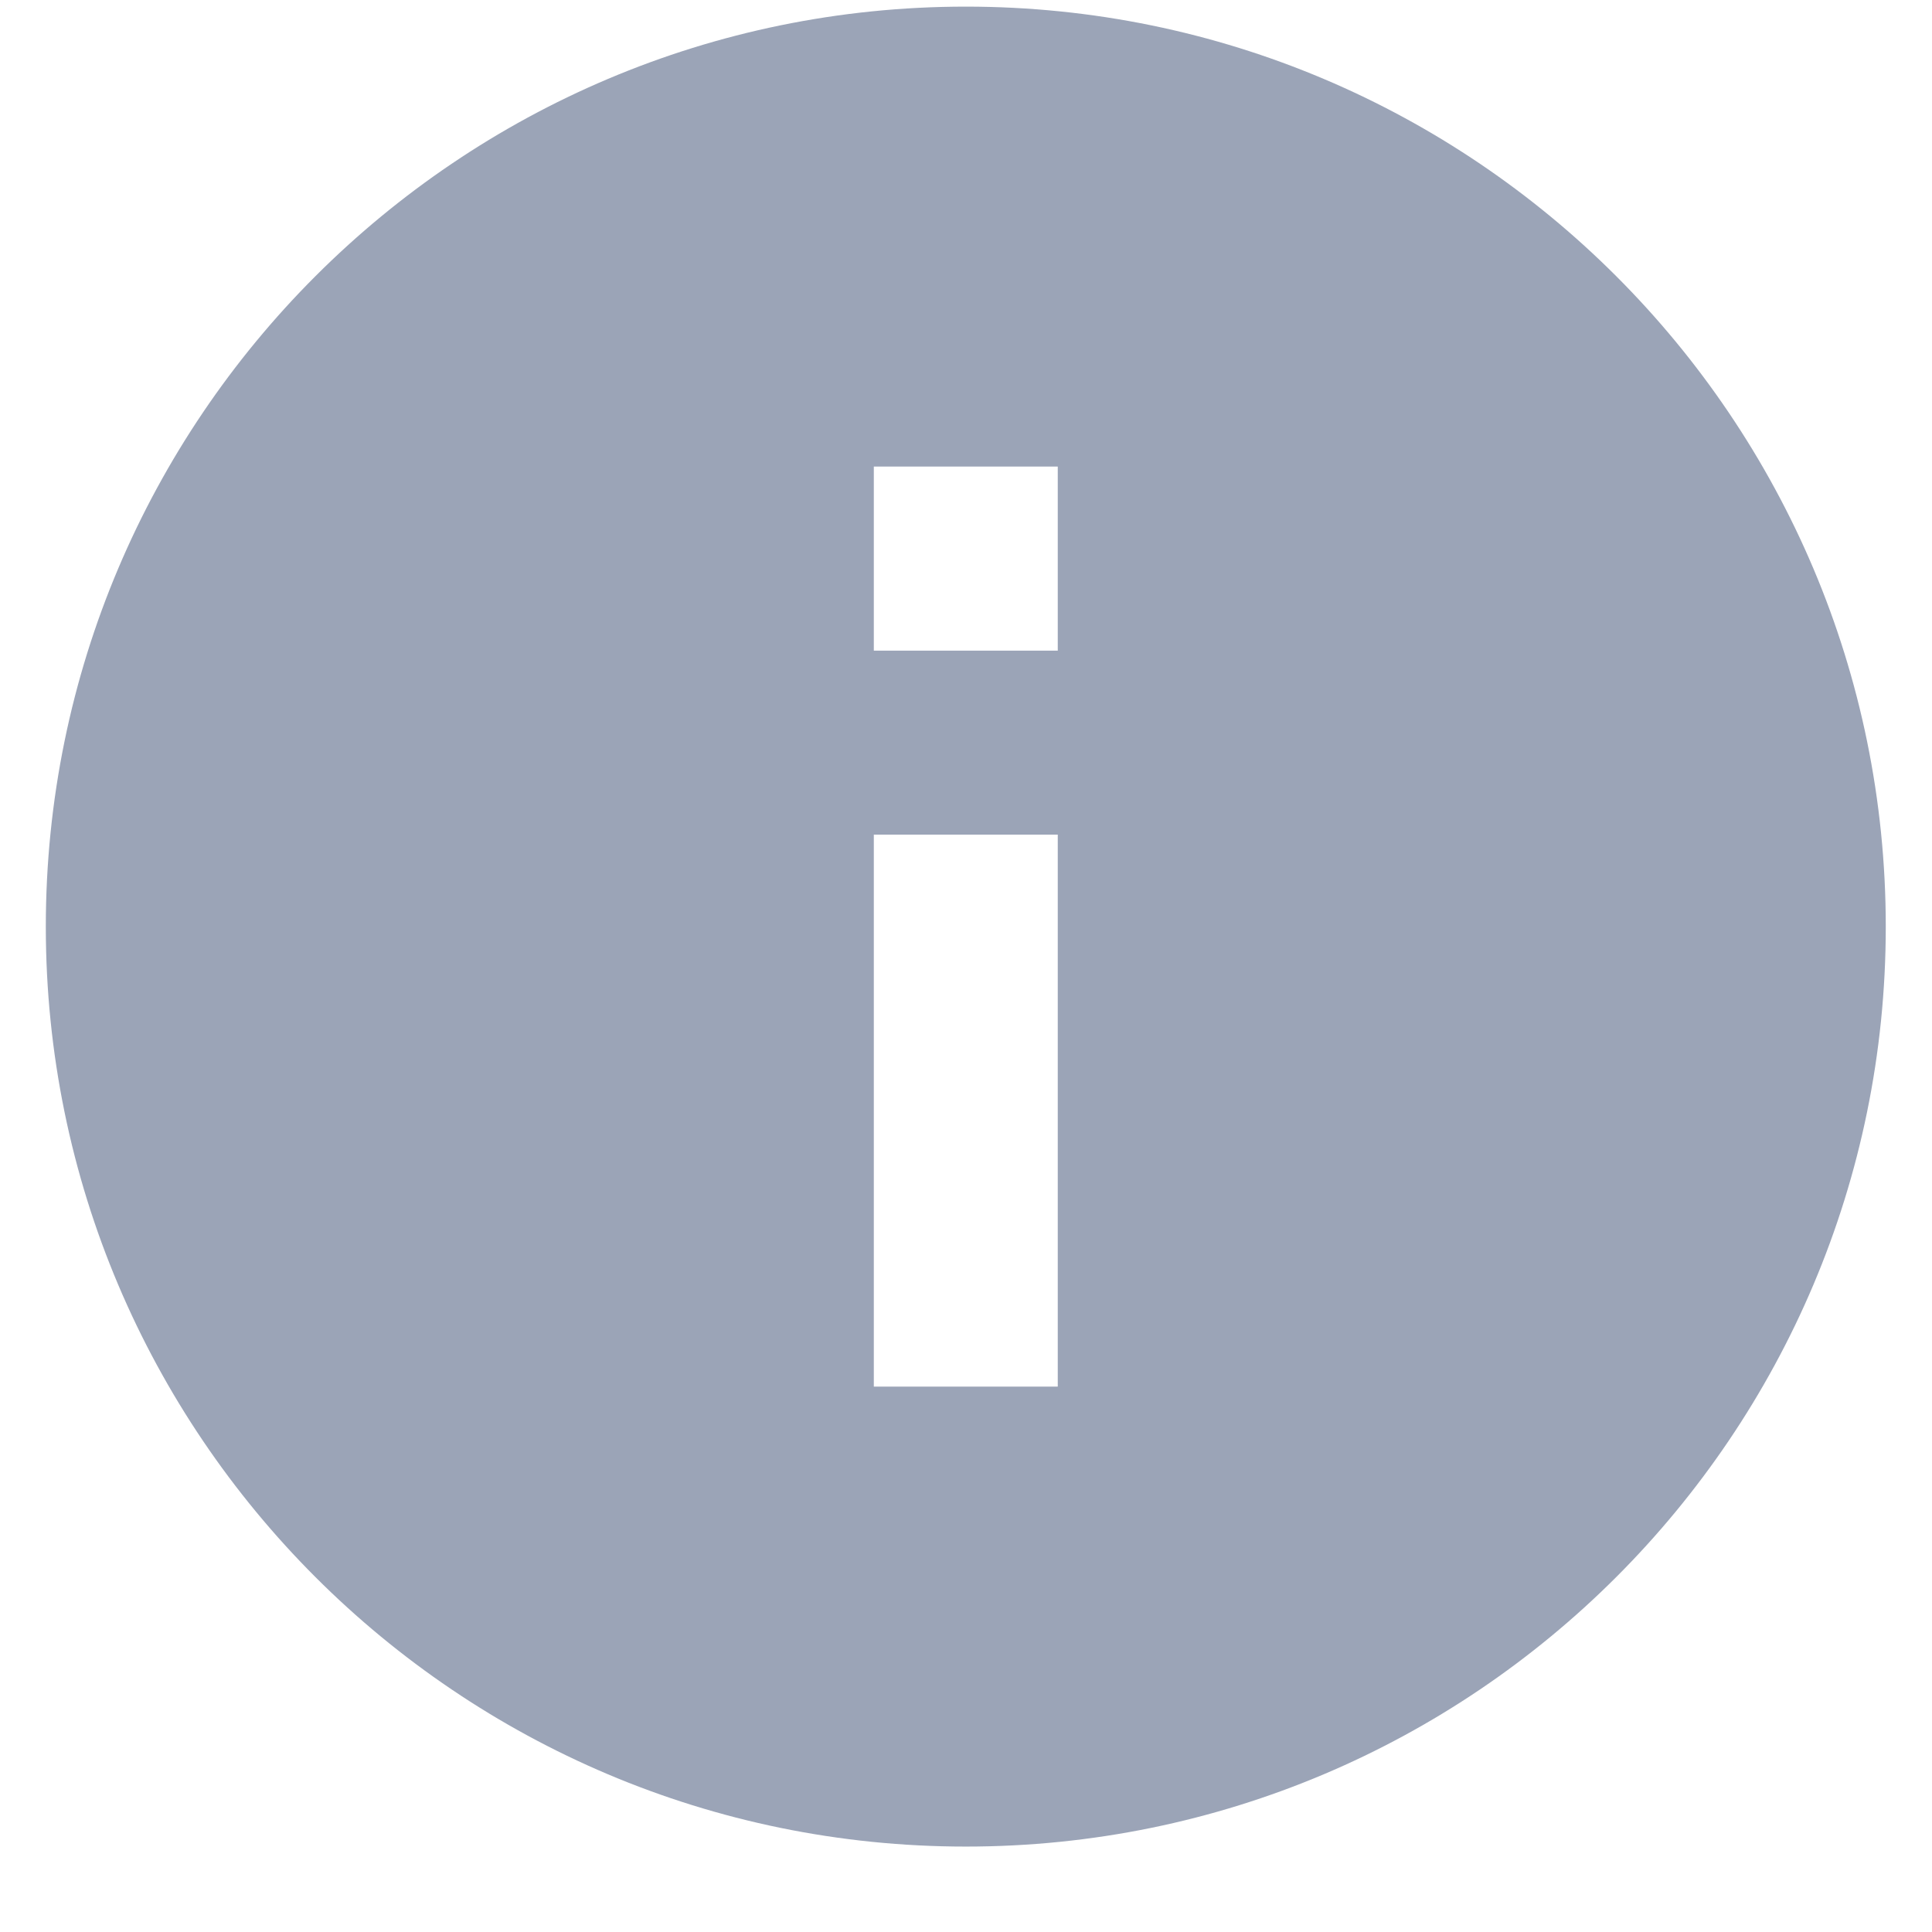
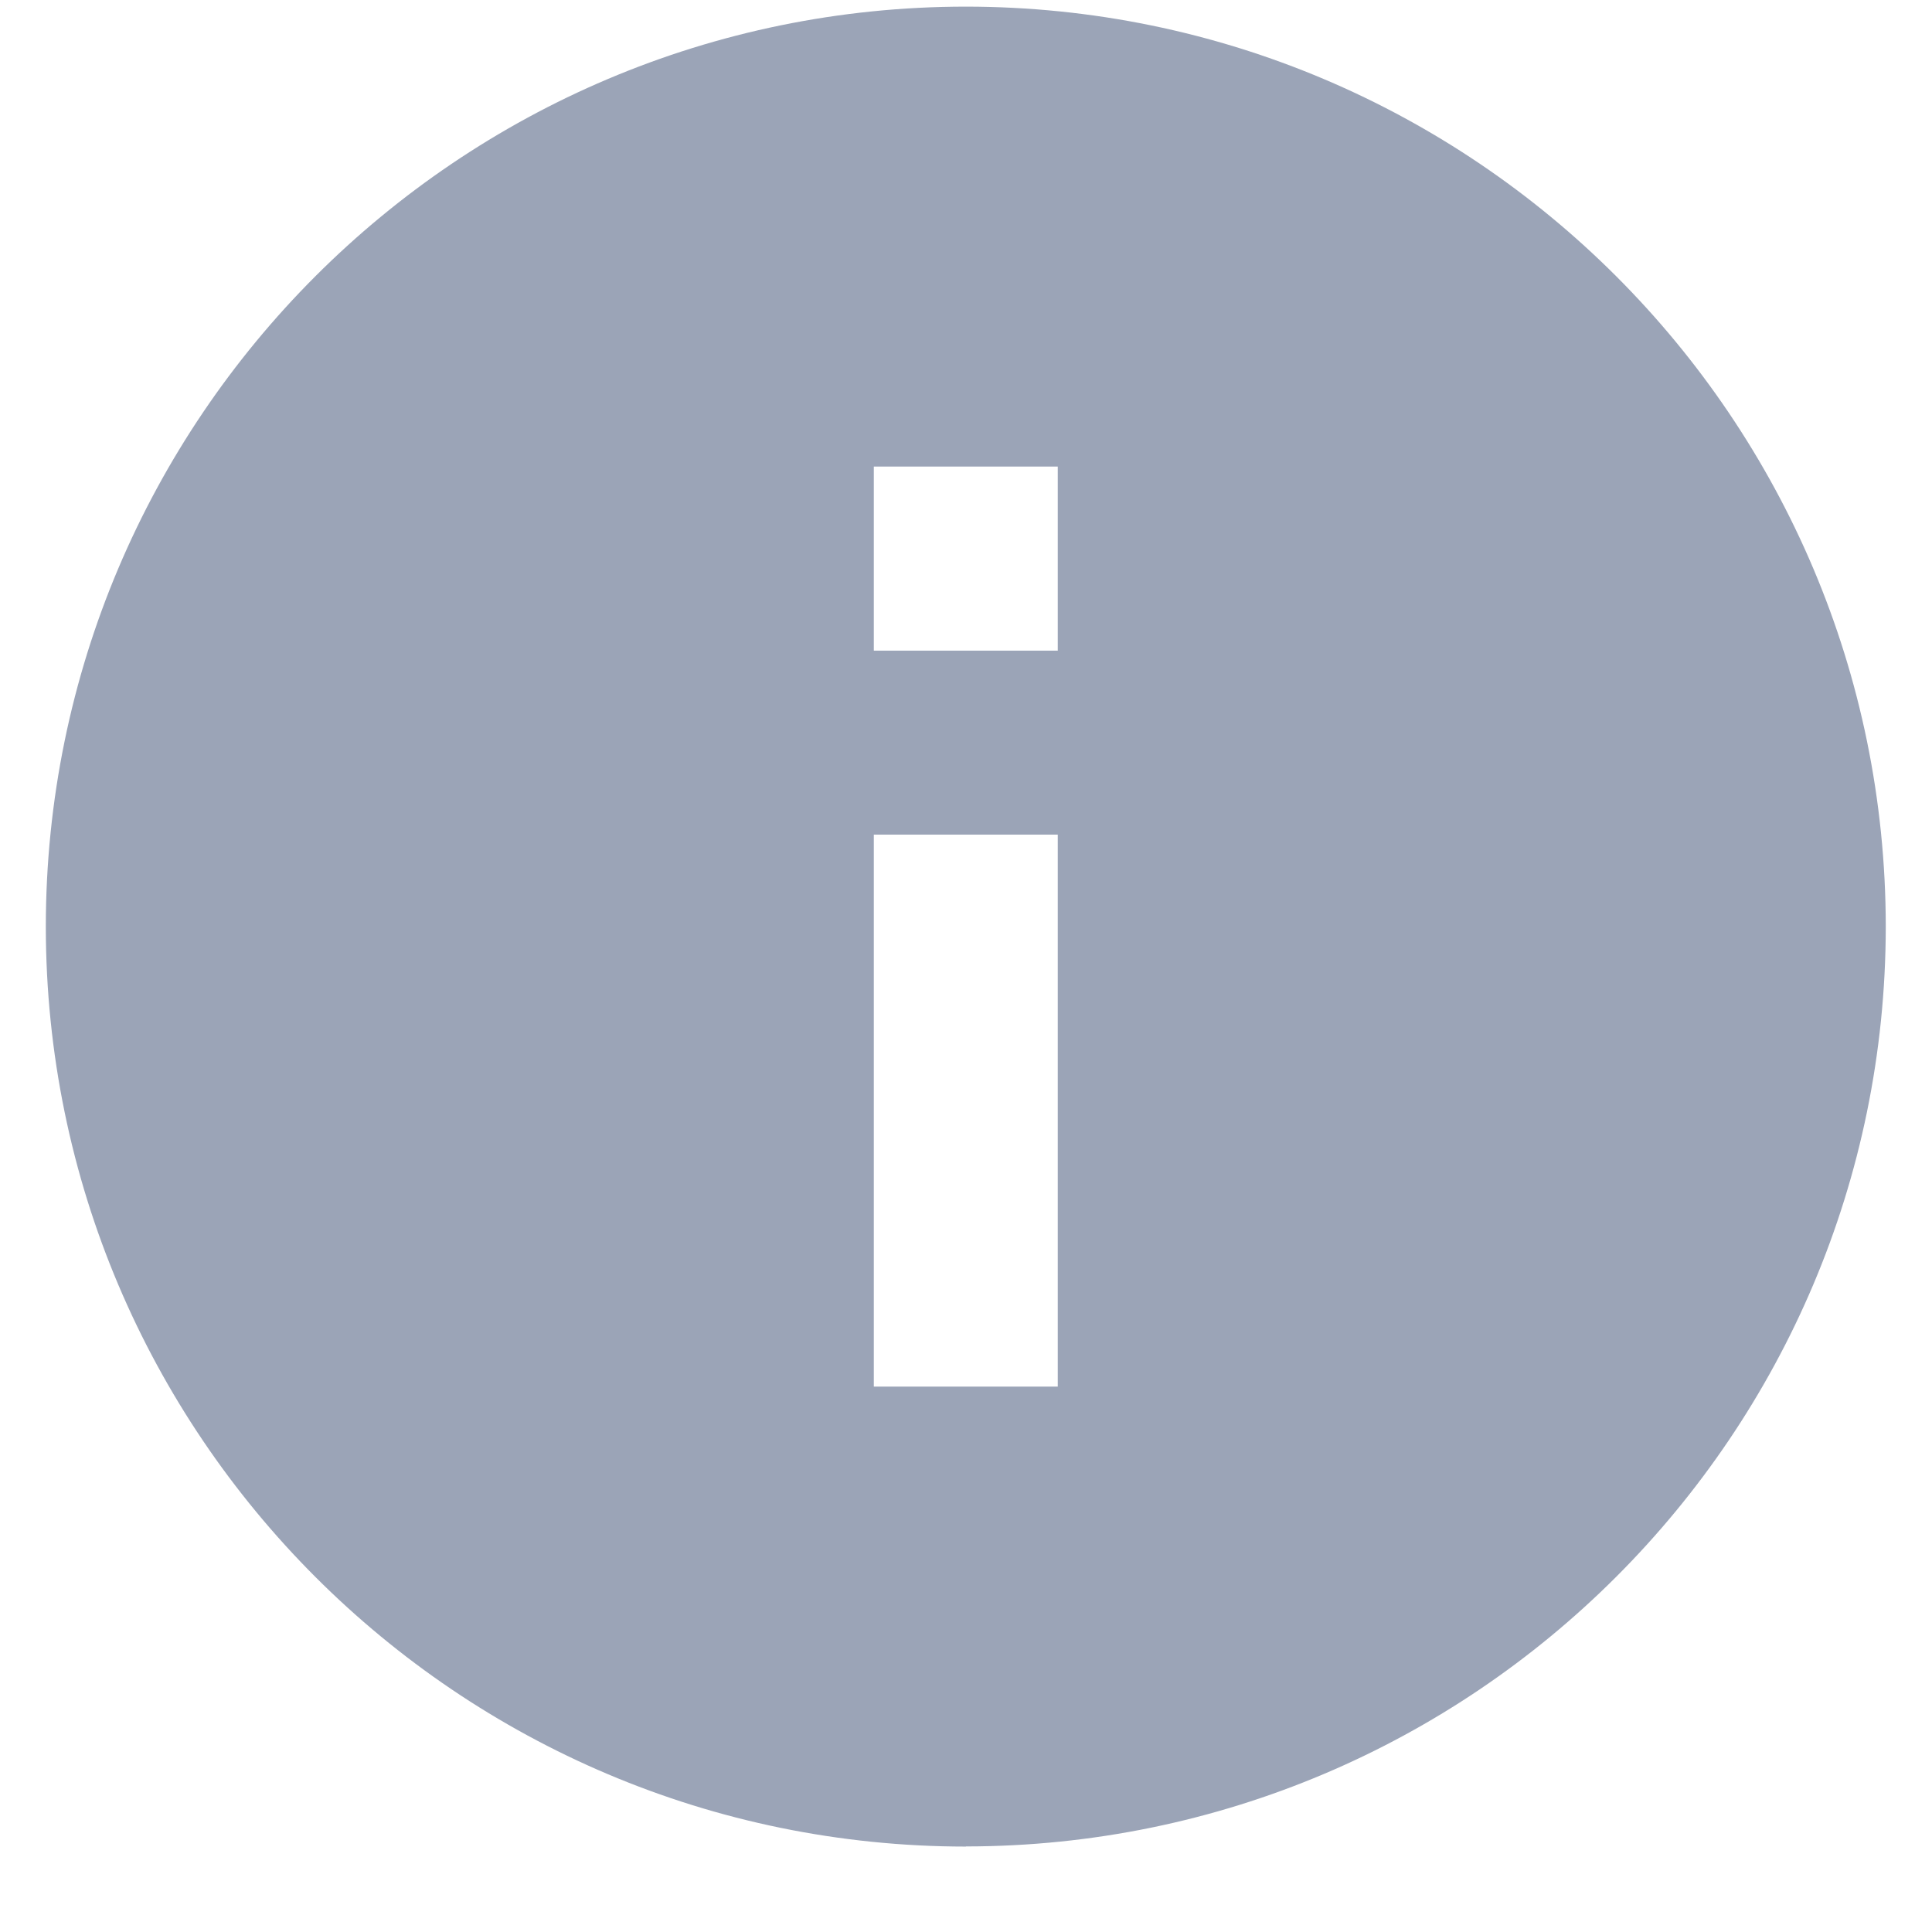
- <svg xmlns="http://www.w3.org/2000/svg" width="14" height="14" viewBox="0 0 14 14" fill="none">
-   <path d="M6.999 13.381C3.319 13.381 0.332 10.395 0.332 6.715C0.332 3.035 3.319 0.048 6.999 0.048C10.679 0.048 13.665 3.035 13.665 6.715C13.665 10.395 10.679 13.381 6.999 13.381ZM7.665 3.381H6.332V4.715H7.665V3.381ZM7.665 6.048H6.332V10.048H7.665V6.048Z" fill="#9BA4B7" />
+ <svg xmlns="http://www.w3.org/2000/svg" width="14" height="14" fill="none">
+   <path d="M6.999 13.381A6.67 6.67 0 0 1 .332 6.715 6.67 6.67 0 0 1 6.999.048a6.67 6.67 0 0 1 6.666 6.667A6.67 6.67 0 0 1 7 13.38zm.666-10H6.332v1.334h1.333V3.38zm0 2.667H6.332v4h1.333v-4z" fill="#9BA4B7" />
</svg>
